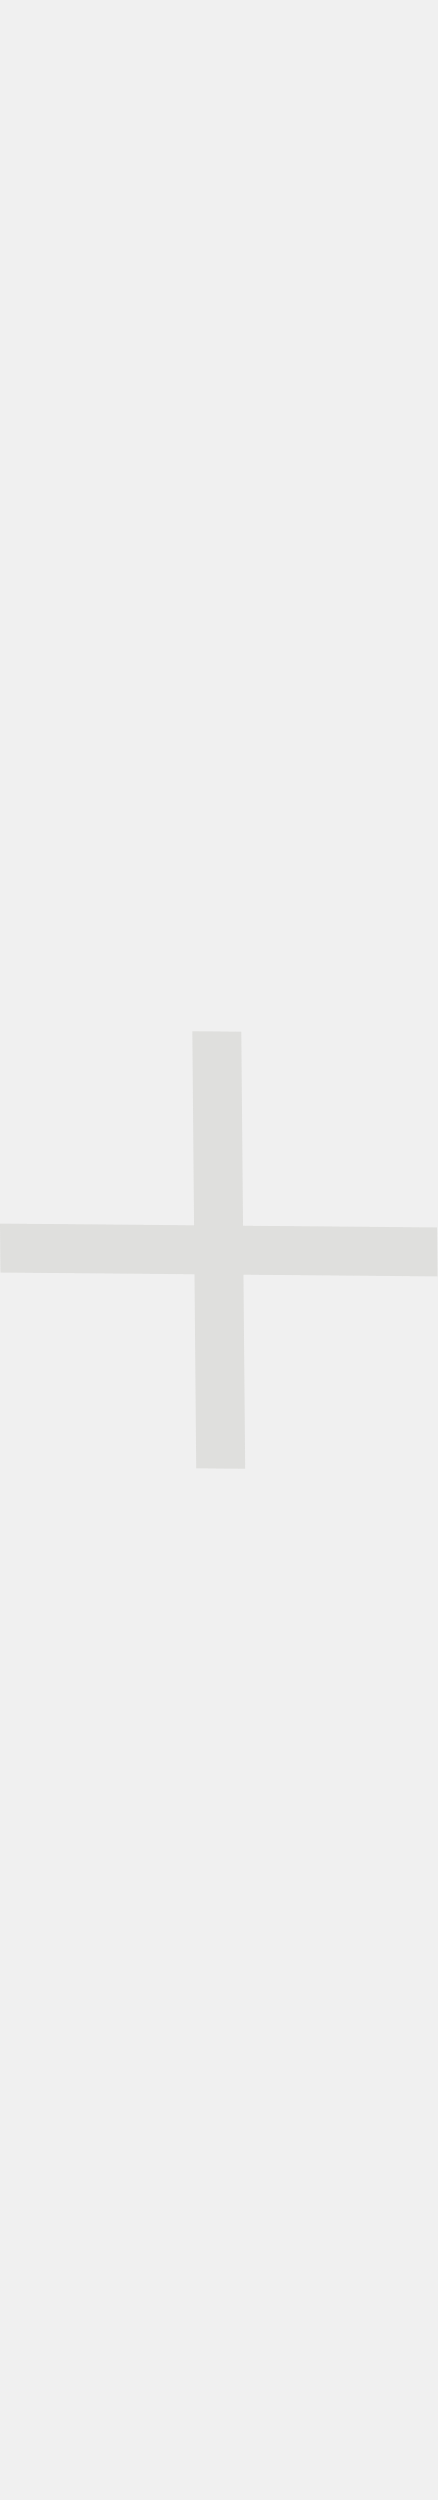
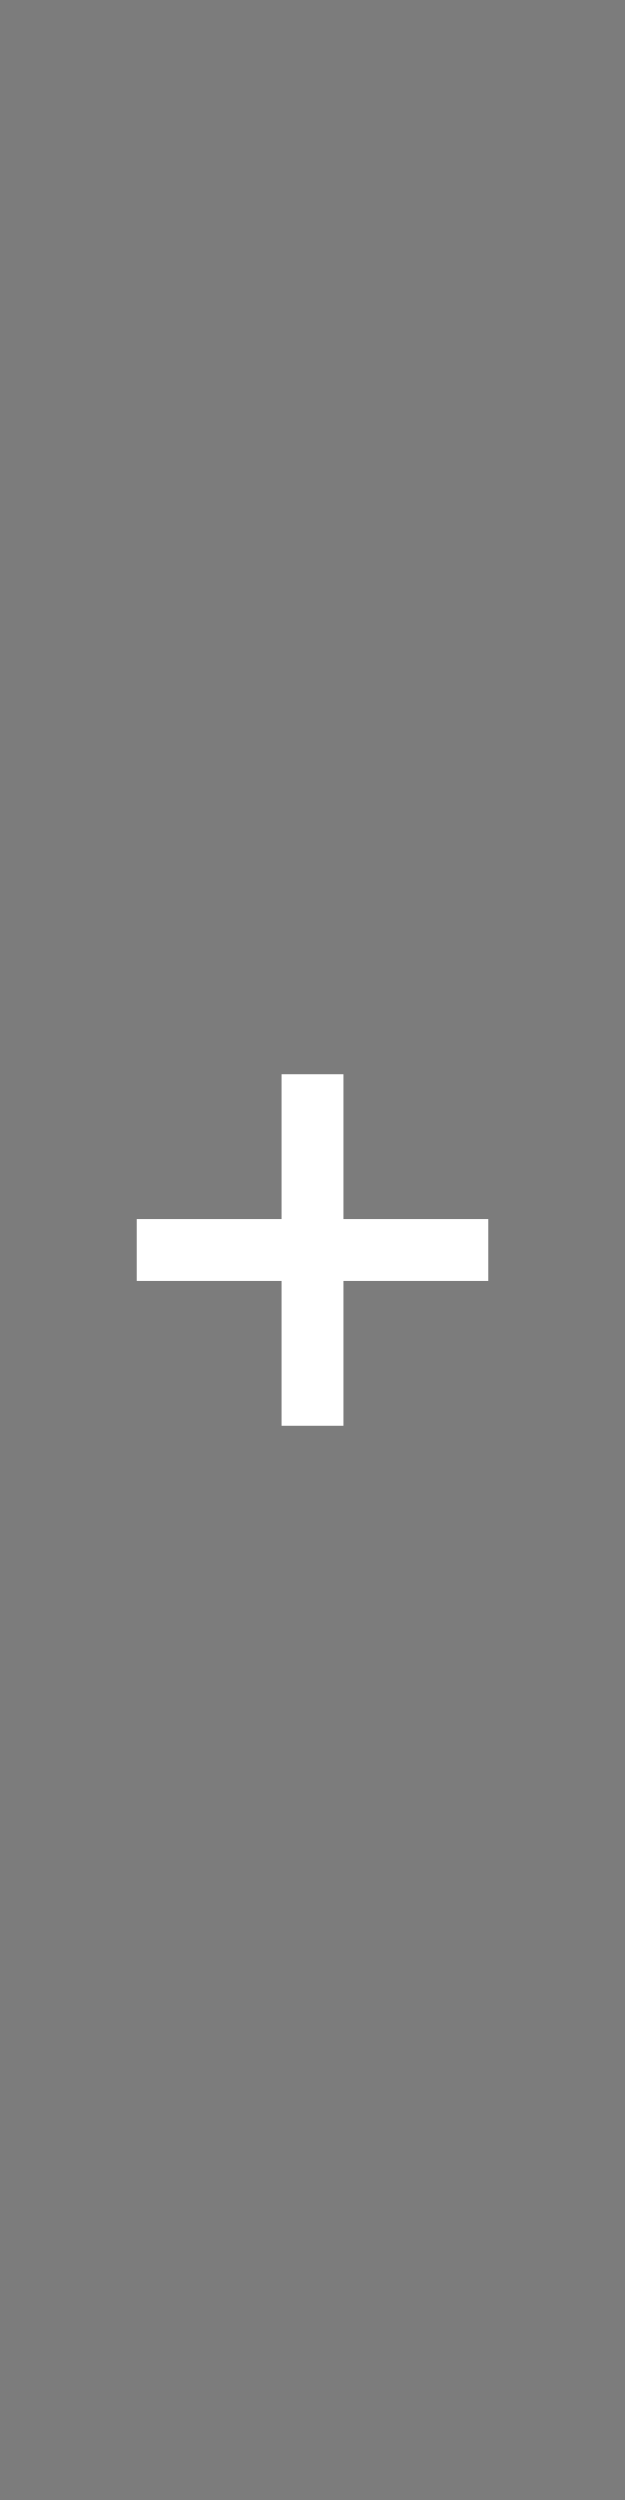
- <svg xmlns="http://www.w3.org/2000/svg" width="35" height="200" id="svg2" version="1.1">
+ <svg xmlns="http://www.w3.org/2000/svg" width="50" height="200" id="svg2" version="1.1">
  <defs id="defs4" />
  <g id="layer1" transform="translate(0,-852.3622)">
-     <g transform="translate(0,-0.9999969)" id="g3917-7" style="fill:#eceff1;fill-opacity:1;opacity:0.5;stroke:none;stroke-opacity:1" />
-     <path d="m 19.303,934.897 -3.916,-0.035 0.137,15.525 L 0,950.25 l 0.035,3.916 15.525,0.137 0.137,15.525 3.916,0.035 -0.137,-15.525 L 35,954.475 34.965,950.559 19.441,950.422 19.303,934.897 Z" id="path4" style="fill:#dadad8;fill-opacity:0.774" />
+     <g transform="translate(0,-0.9999969)" id="g3917-7" style="opacity:0.5;fill:#eceff1;fill-opacity:1;stroke:none;stroke-opacity:1" />
+     <rect style="opacity:0.484;fill:#000000;fill-opacity:1;fill-rule:evenodd;stroke:none;stroke-width:1px;stroke-linecap:butt;stroke-linejoin:miter;stroke-opacity:1" id="rect3364" width="50.254" height="200" x="-0.127" y="852.362" />
+     <g id="g3360" transform="matrix(1.406092,0,0,1.406092,-0.1616377,-386.7462)" style="fill:#ffffff;fill-opacity:1;stroke:#ffffff;stroke-opacity:1">
+       <path id="path4150" d="m 27.895,952.362 -20,0" style="fill:#ffffff;fill-opacity:1;fill-rule:evenodd;stroke:#ffffff;stroke-width:3.52;stroke-linecap:butt;stroke-linejoin:miter;stroke-miterlimit:4;stroke-dasharray:none;stroke-opacity:1" />
+       <path style="fill:#ffffff;fill-opacity:1;fill-rule:evenodd;stroke:#ffffff;stroke-width:3.52;stroke-linecap:butt;stroke-linejoin:miter;stroke-miterlimit:4;stroke-dasharray:none;stroke-opacity:1" d="m 17.895,962.362 0,-20" id="path4152" />
+     </g>
  </g>
</svg>
